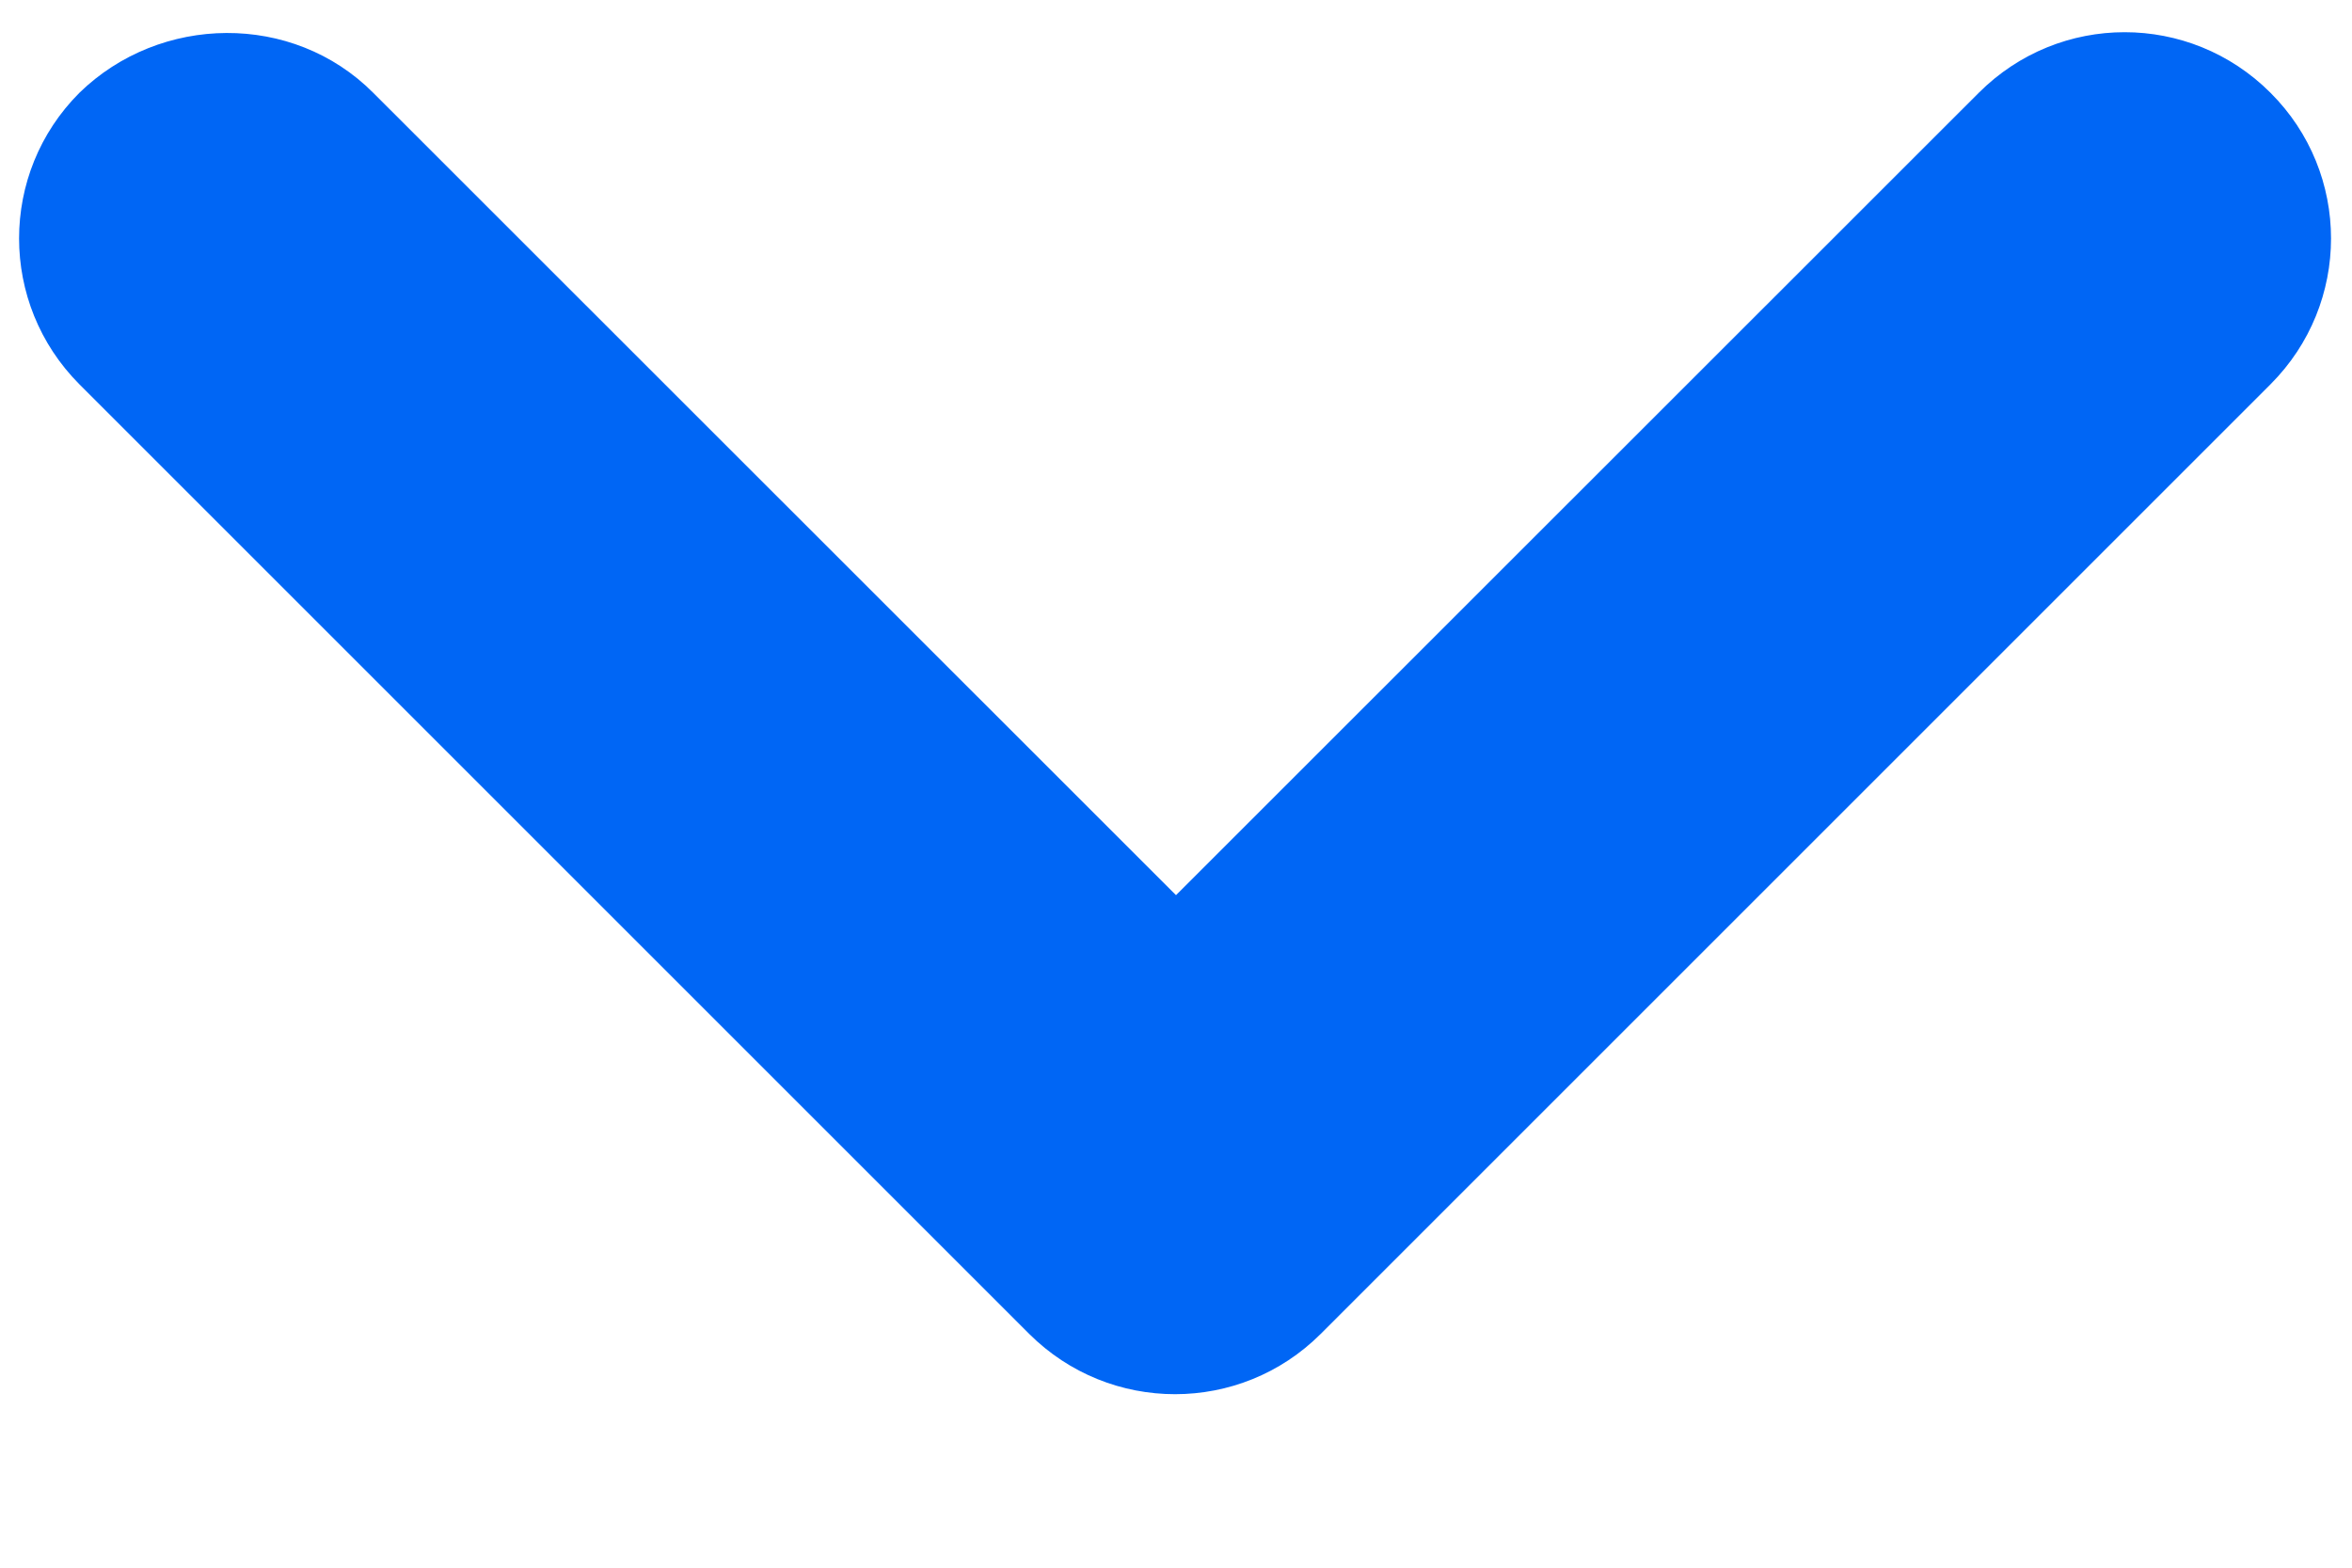
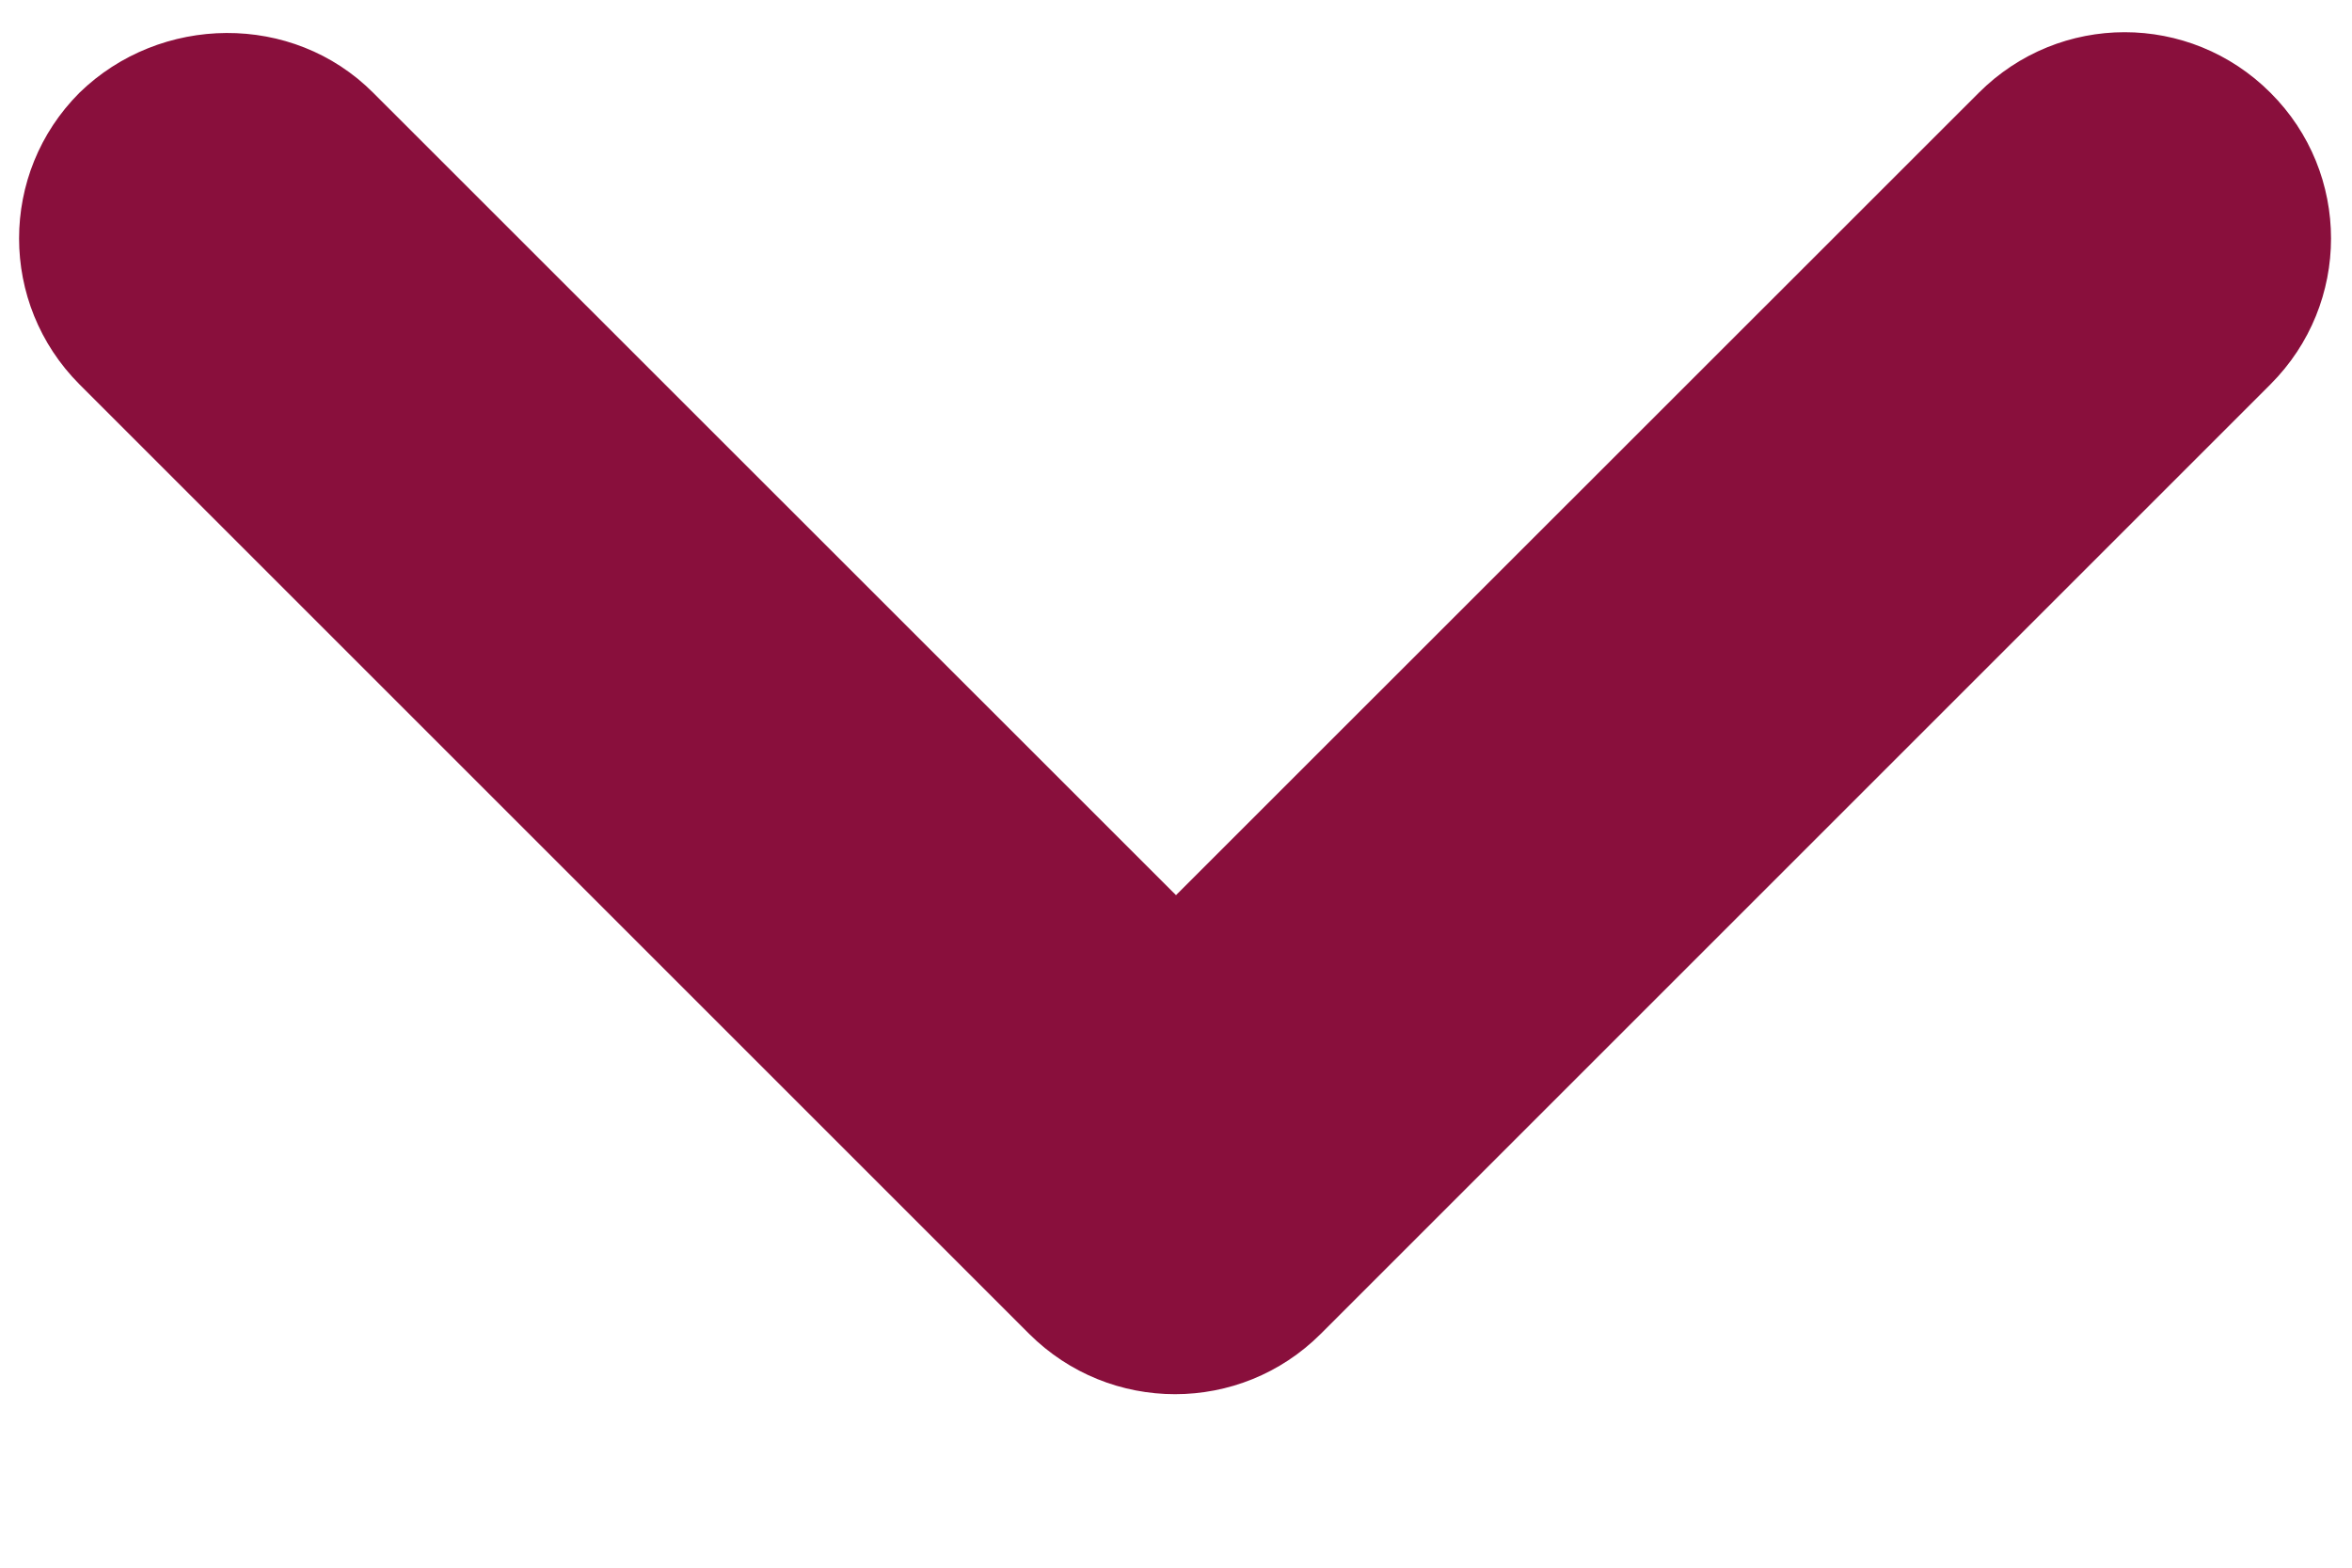
<svg xmlns="http://www.w3.org/2000/svg" width="9" height="6" viewBox="0 0 9 6" fill="none">
-   <path d="M1.428 0.355L4.5 3.426L7.572 0.355C7.881 0.046 8.379 0.046 8.688 0.355C8.997 0.663 8.997 1.162 8.688 1.471L5.054 5.105C4.746 5.413 4.247 5.413 3.938 5.105L0.304 1.471C-0.004 1.162 -0.004 0.663 0.304 0.355C0.613 0.054 1.12 0.046 1.428 0.355Z" fill="#0066F5" />
+   <path style="fill:#890F3C" d="M1.428 0.355L4.5 3.426L7.572 0.355C7.881 0.046 8.379 0.046 8.688 0.355C8.997 0.663 8.997 1.162 8.688 1.471L5.054 5.105C4.746 5.413 4.247 5.413 3.938 5.105L0.304 1.471C-0.004 1.162 -0.004 0.663 0.304 0.355C0.613 0.054 1.12 0.046 1.428 0.355Z" fill="#0066F5" />
</svg>
